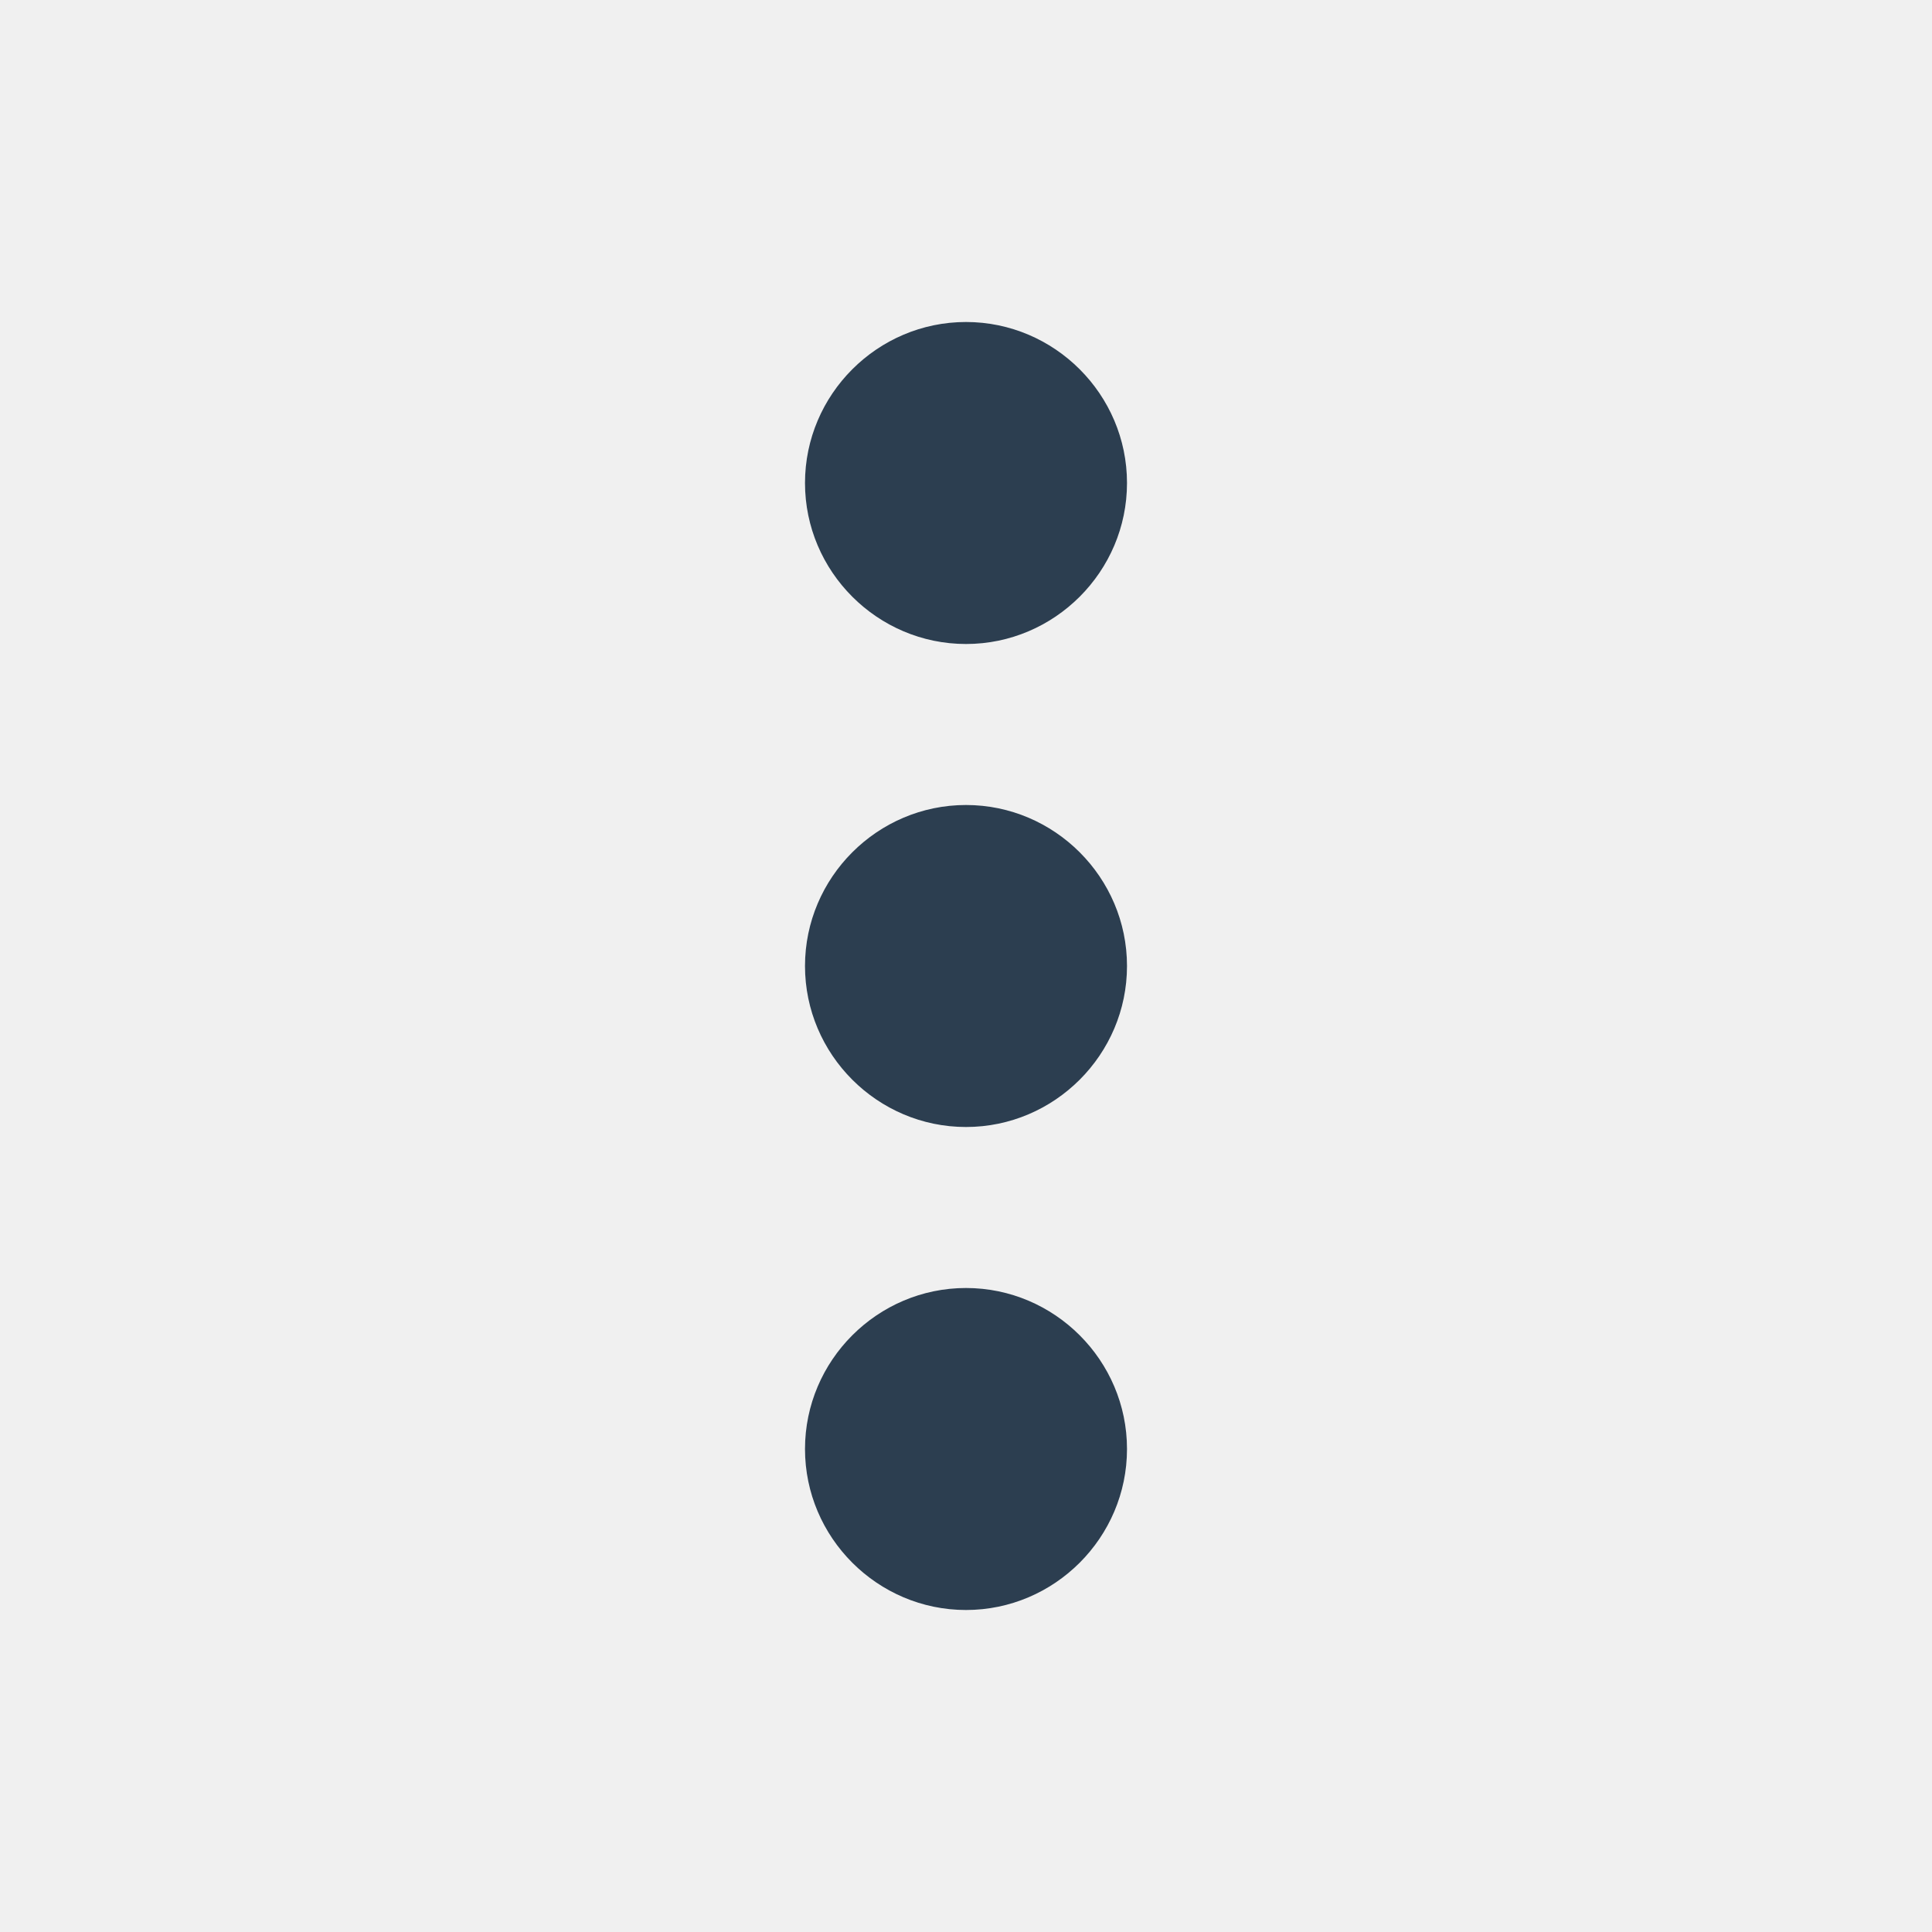
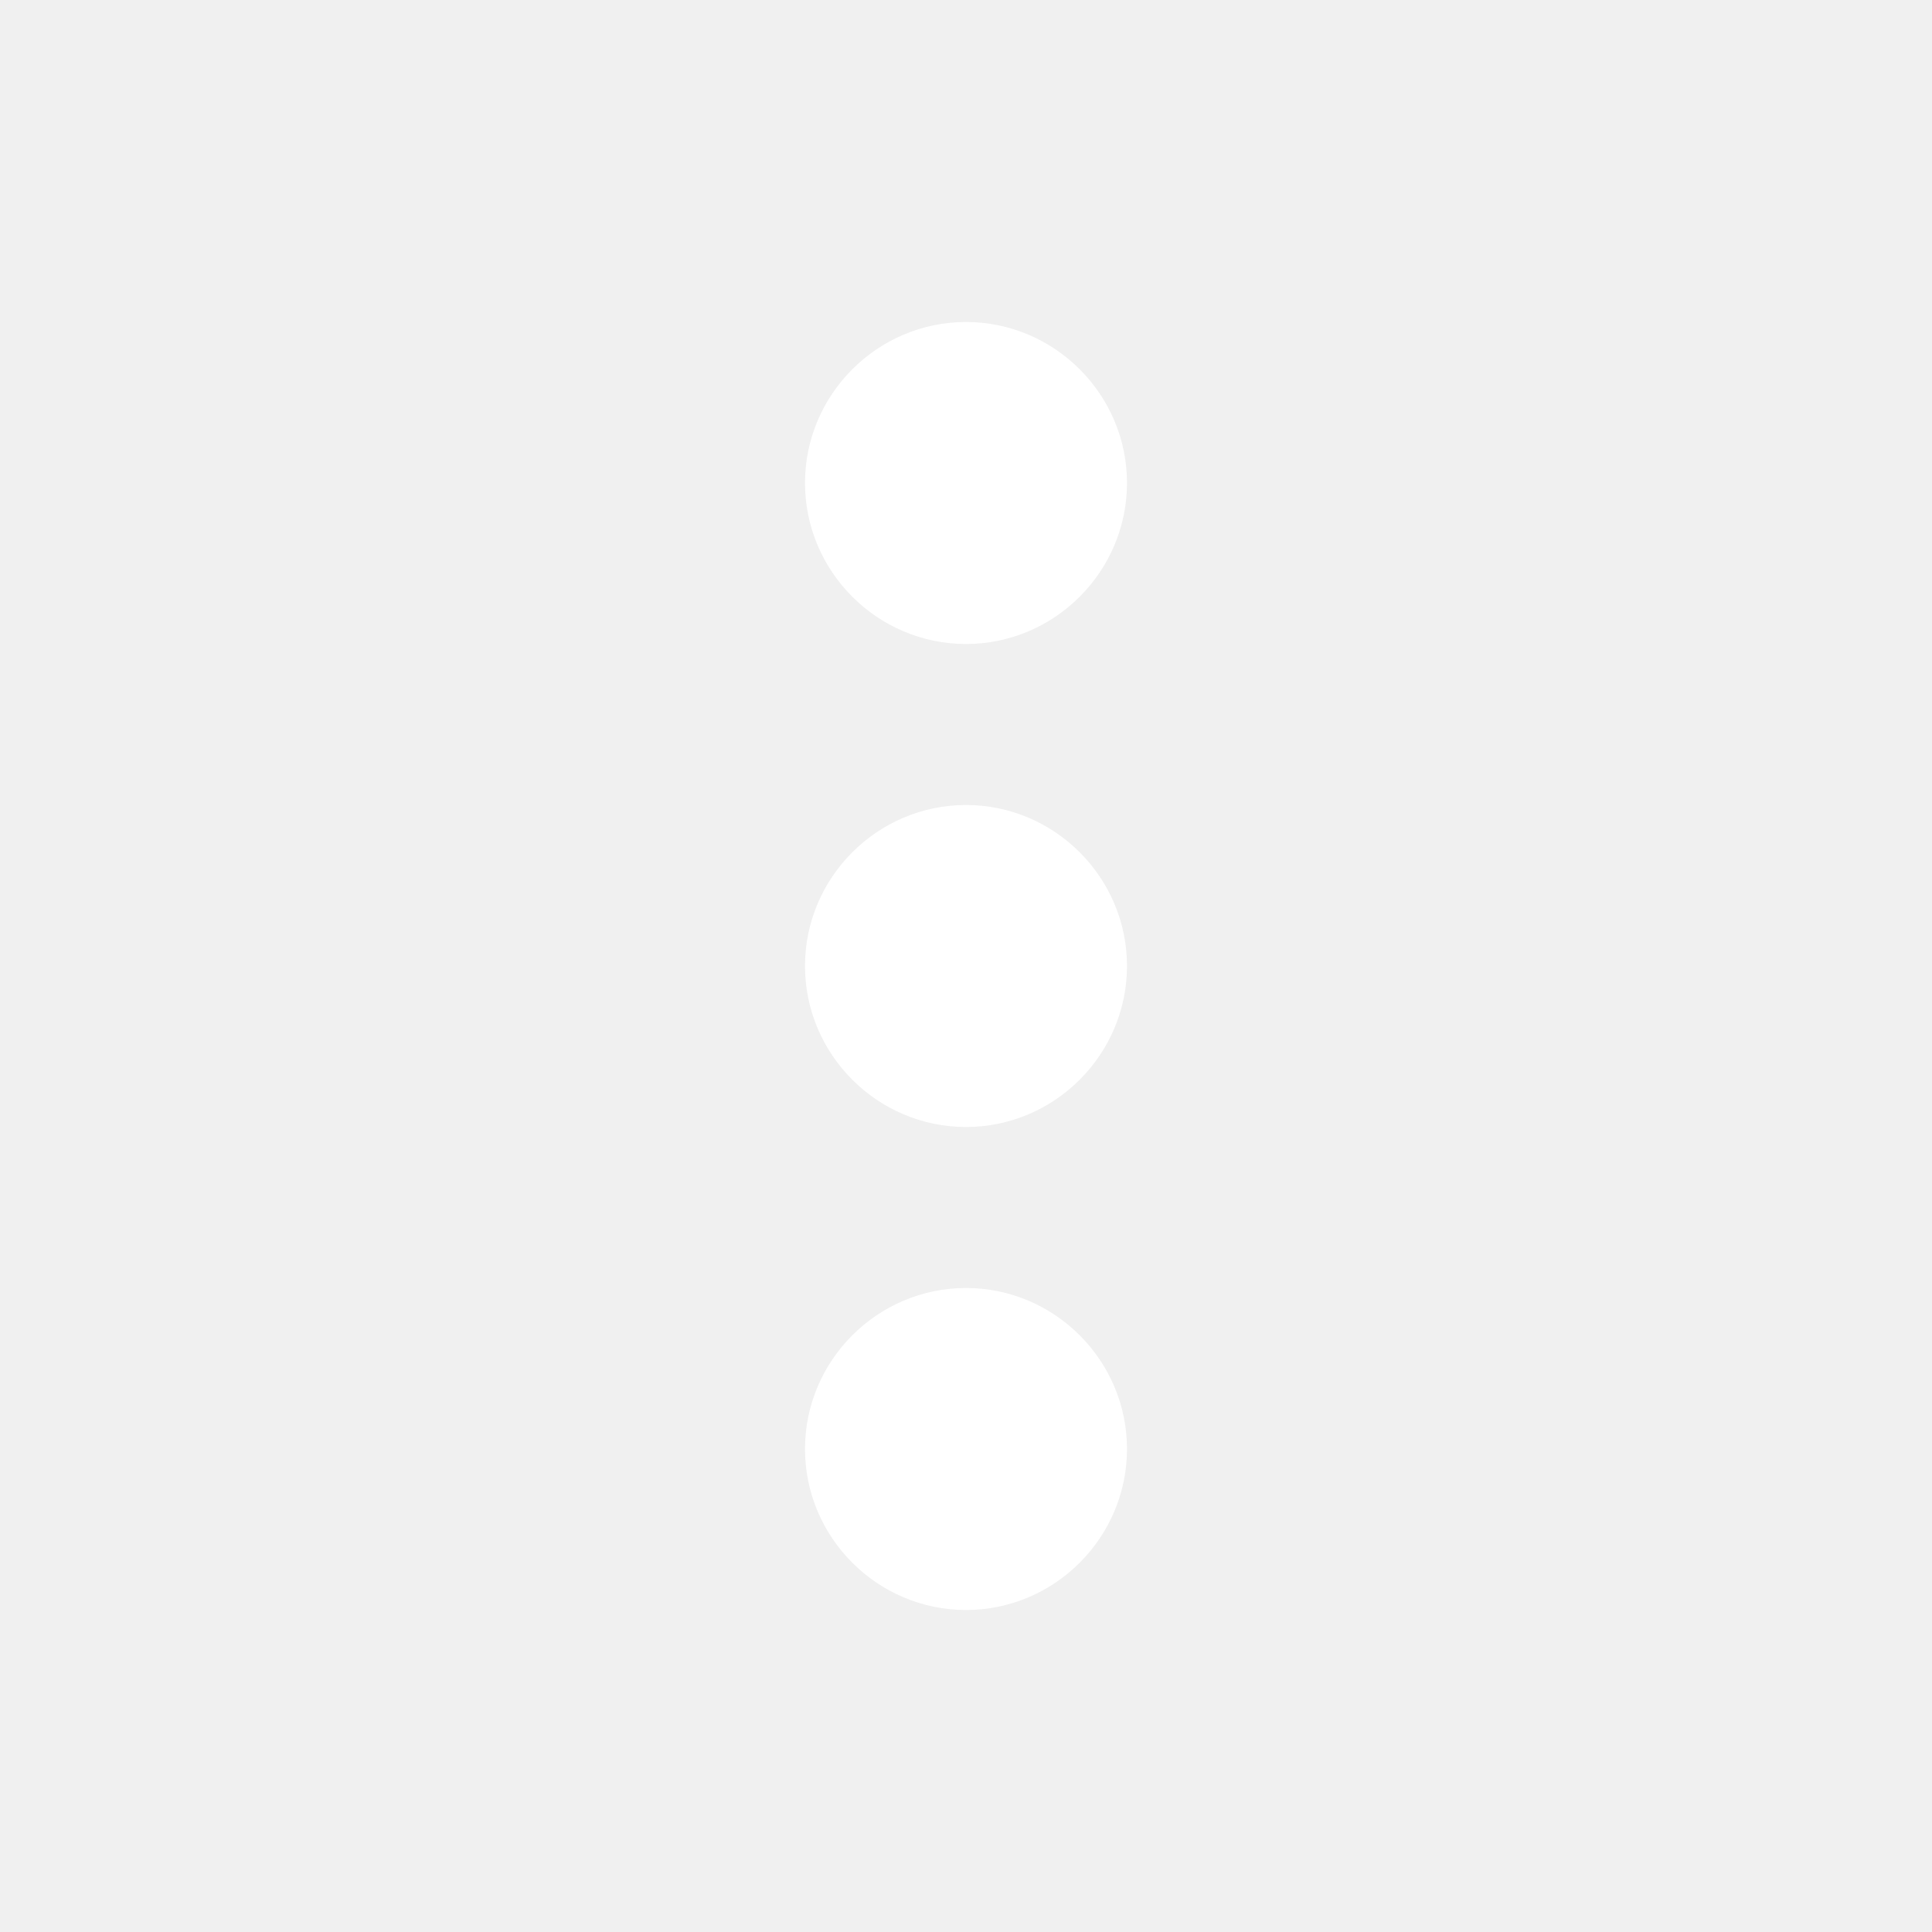
- <svg xmlns="http://www.w3.org/2000/svg" width="24" height="24" viewBox="0 0 24 24" fill="#2c3e50">
+ <svg xmlns="http://www.w3.org/2000/svg" width="24" height="24" viewBox="0 0 24 24" fill="#fff">
  <path d="M0 0h24v24H0z" fill="none" />
  <path d="M12 8c1.1 0 2-.9 2-2s-.9-2-2-2-2 .9-2 2 .9 2 2 2zm0 2c-1.1 0-2 .9-2 2s.9 2 2 2 2-.9 2-2-.9-2-2-2zm0 6c-1.1 0-2 .9-2 2s.9 2 2 2 2-.9 2-2-.9-2-2-2z" />
</svg>
